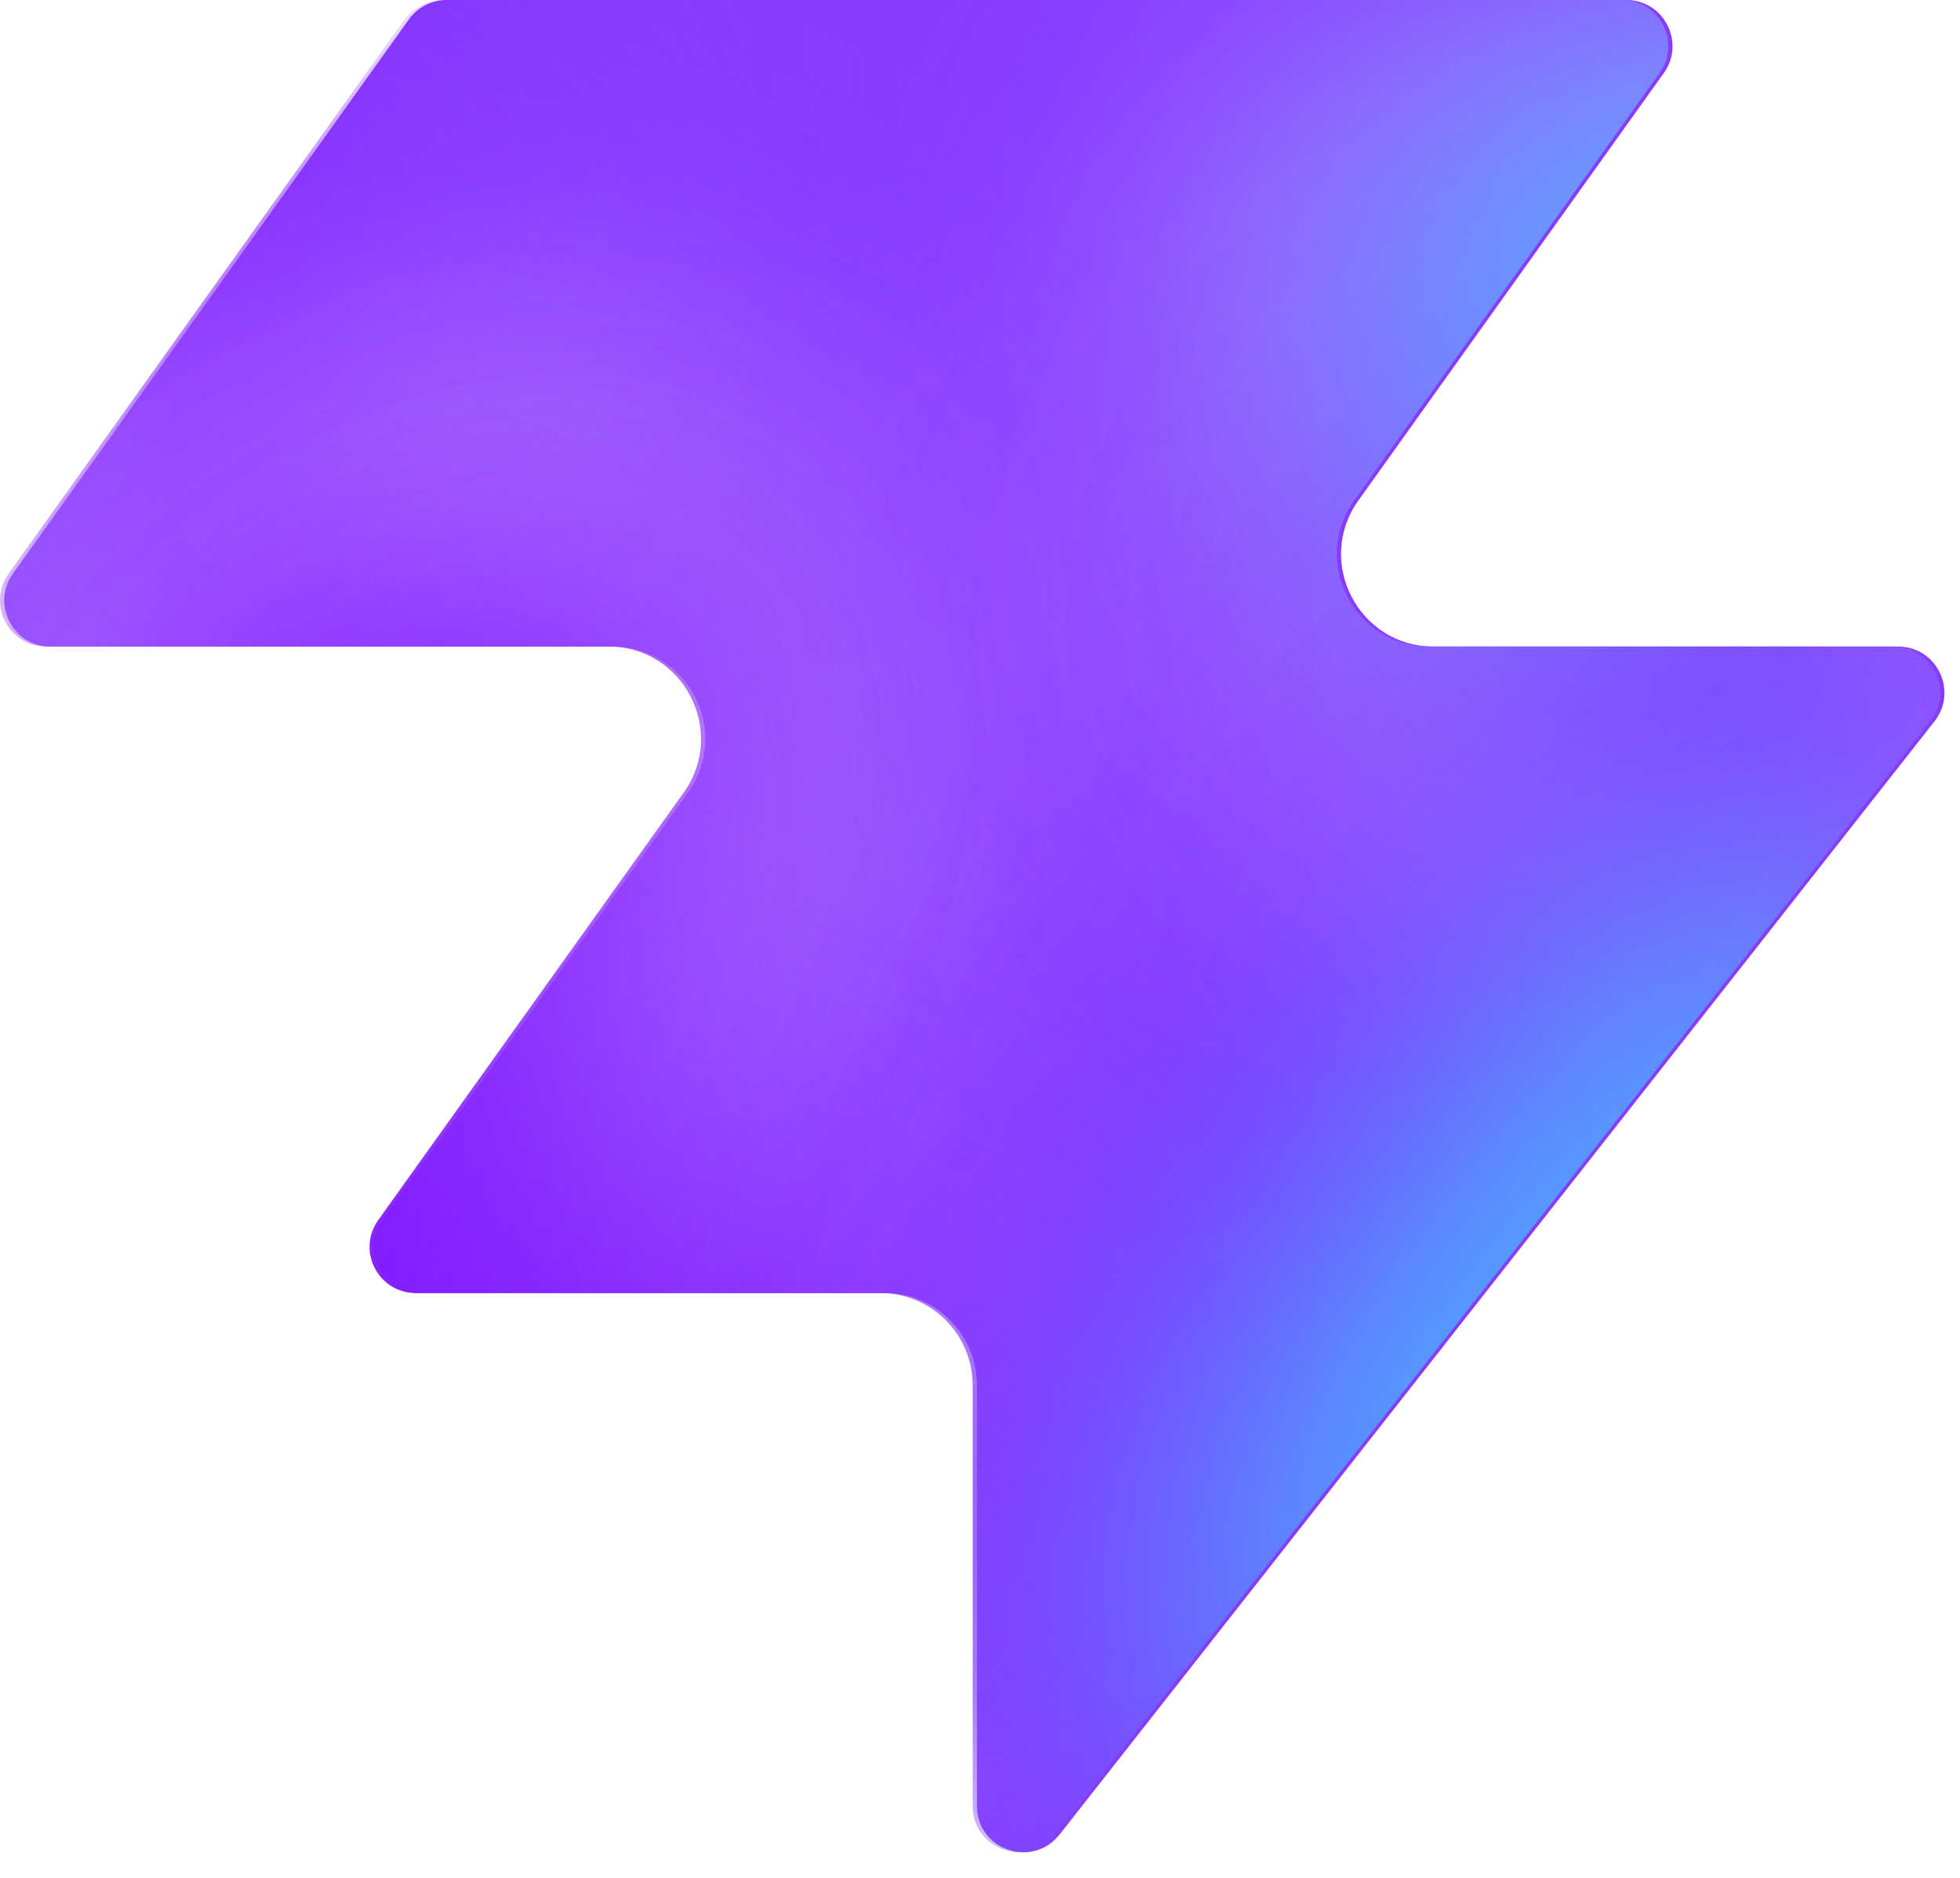
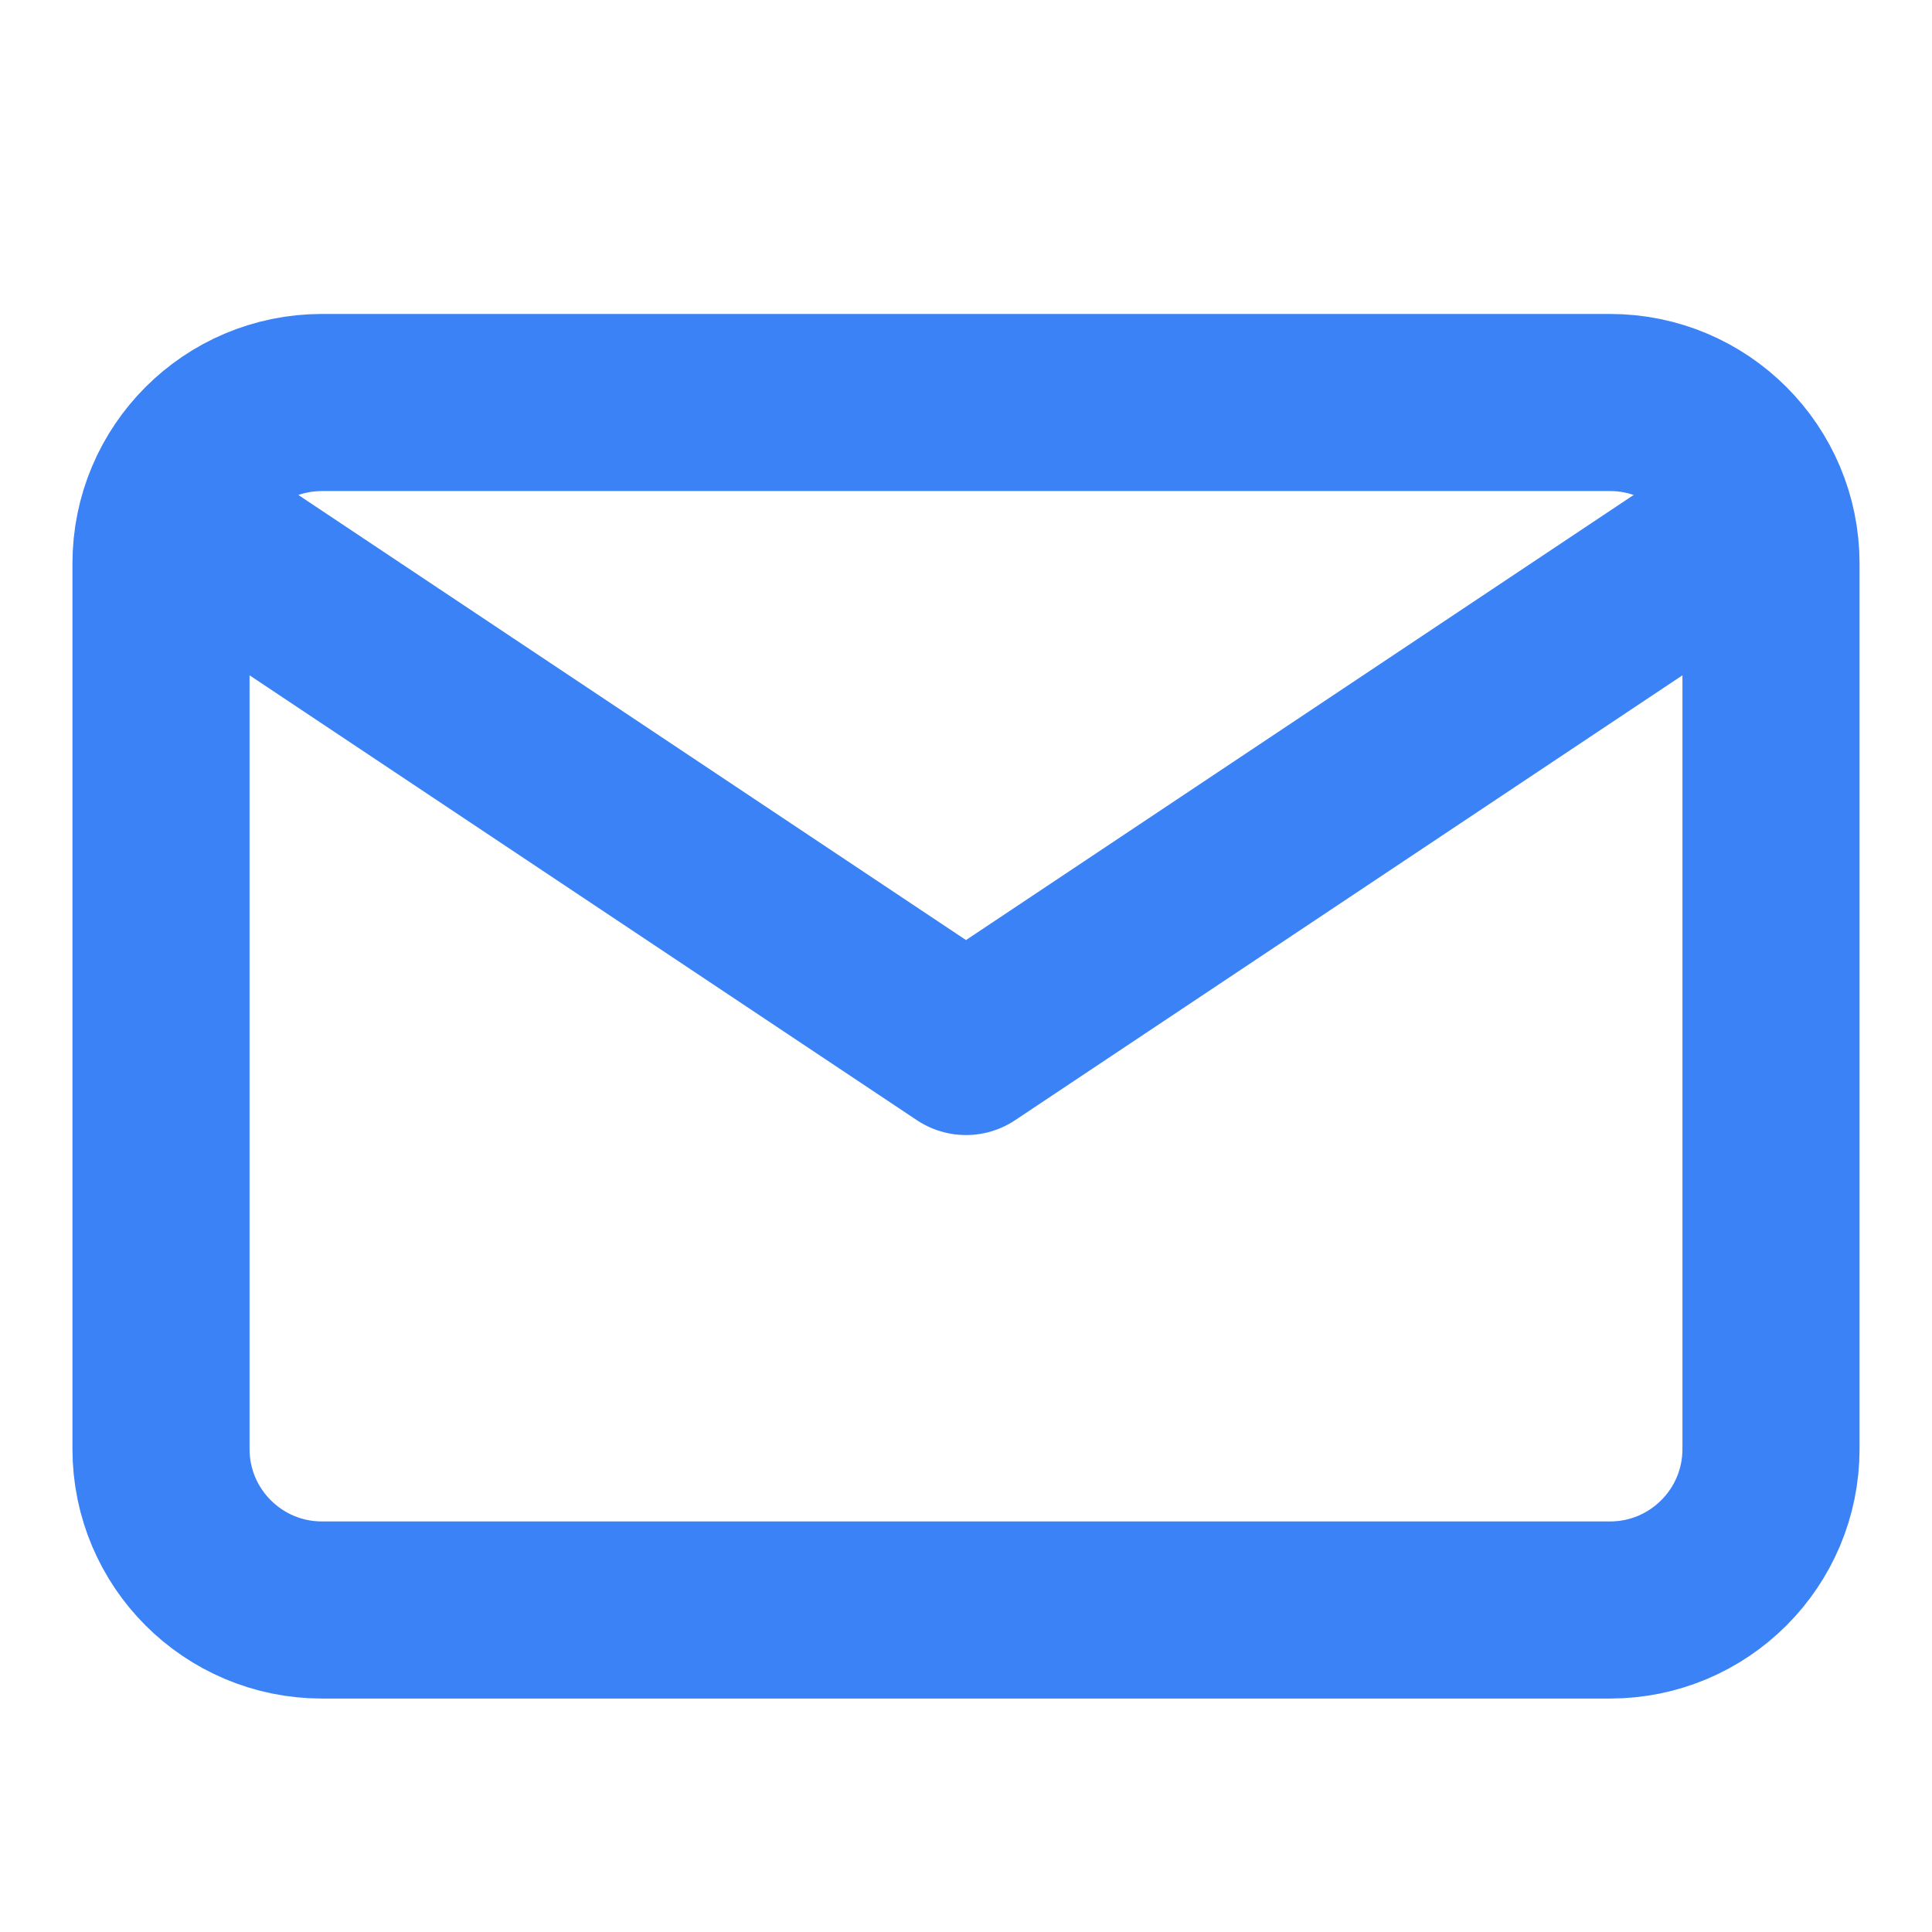
- <svg xmlns="http://www.w3.org/2000/svg" width="48" height="46" fill="none" viewBox="0 0 48 46">
-   <path fill="#863bff" d="M25.946 44.938c-.664.845-2.021.375-2.021-.698V33.937a2.26 2.26 0 0 0-2.262-2.262H10.287c-.92 0-1.456-1.04-.92-1.788l7.48-10.471c1.07-1.497 0-3.578-1.842-3.578H1.237c-.92 0-1.456-1.04-.92-1.788L10.013.474c.214-.297.556-.474.92-.474h28.894c.92 0 1.456 1.04.92 1.788l-7.48 10.471c-1.07 1.498 0 3.579 1.842 3.579h11.377c.943 0 1.473 1.088.89 1.83L25.947 44.94z" style="fill:#863bff;fill:color(display-p3 .525 .23 1);fill-opacity:1" />
-   <mask id="a" width="48" height="46" x="0" y="0" maskUnits="userSpaceOnUse" style="mask-type:alpha">
-     <path fill="#000" d="M25.842 44.938c-.664.844-2.021.375-2.021-.698V33.937a2.26 2.26 0 0 0-2.262-2.262H10.183c-.92 0-1.456-1.04-.92-1.788l7.48-10.471c1.07-1.498 0-3.579-1.842-3.579H1.133c-.92 0-1.456-1.04-.92-1.787L9.91.473c.214-.297.556-.474.92-.474h28.894c.92 0 1.456 1.04.92 1.788l-7.48 10.471c-1.07 1.498 0 3.578 1.842 3.578h11.377c.943 0 1.473 1.088.89 1.832L25.843 44.94z" style="fill:#000;fill-opacity:1" />
-   </mask>
-   <g mask="url(#a)">
-     <g filter="url(#b)">
-       <ellipse cx="5.508" cy="14.704" fill="#ede6ff" rx="5.508" ry="14.704" style="fill:#ede6ff;fill:color(display-p3 .927 .903 1);fill-opacity:1" transform="matrix(.00324 1 1 -.00324 -4.47 31.516)" />
-     </g>
-     <g filter="url(#c)">
-       <ellipse cx="10.399" cy="29.851" fill="#ede6ff" rx="10.399" ry="29.851" style="fill:#ede6ff;fill:color(display-p3 .927 .903 1);fill-opacity:1" transform="matrix(.00324 1 1 -.00324 -39.328 7.883)" />
-     </g>
-     <g filter="url(#d)">
-       <ellipse cx="5.508" cy="30.487" fill="#7e14ff" rx="5.508" ry="30.487" style="fill:#7e14ff;fill:color(display-p3 .492 .077 1);fill-opacity:1" transform="rotate(89.814 -25.913 -14.639)scale(1 -1)" />
-     </g>
-     <g filter="url(#e)">
-       <ellipse cx="5.508" cy="30.599" fill="#7e14ff" rx="5.508" ry="30.599" style="fill:#7e14ff;fill:color(display-p3 .492 .077 1);fill-opacity:1" transform="rotate(89.814 -32.644 -3.334)scale(1 -1)" />
-     </g>
-     <g filter="url(#f)">
-       <ellipse cx="5.508" cy="30.599" fill="#7e14ff" rx="5.508" ry="30.599" style="fill:#7e14ff;fill:color(display-p3 .492 .077 1);fill-opacity:1" transform="matrix(.00324 1 1 -.00324 -34.34 30.47)" />
-     </g>
-     <g filter="url(#g)">
-       <ellipse cx="14.072" cy="22.078" fill="#ede6ff" rx="14.072" ry="22.078" style="fill:#ede6ff;fill:color(display-p3 .927 .903 1);fill-opacity:1" transform="rotate(93.35 24.506 48.493)scale(-1 1)" />
-     </g>
-     <g filter="url(#h)">
-       <ellipse cx="3.47" cy="21.501" fill="#7e14ff" rx="3.47" ry="21.501" style="fill:#7e14ff;fill:color(display-p3 .492 .077 1);fill-opacity:1" transform="rotate(89.009 28.708 47.59)scale(-1 1)" />
-     </g>
-     <g filter="url(#i)">
-       <ellipse cx="3.47" cy="21.501" fill="#7e14ff" rx="3.47" ry="21.501" style="fill:#7e14ff;fill:color(display-p3 .492 .077 1);fill-opacity:1" transform="rotate(89.009 28.708 47.59)scale(-1 1)" />
-     </g>
-     <g filter="url(#j)">
-       <ellipse cx=".387" cy="8.972" fill="#7e14ff" rx="4.407" ry="29.108" style="fill:#7e14ff;fill:color(display-p3 .492 .077 1);fill-opacity:1" transform="rotate(39.51 .387 8.972)" />
-     </g>
-     <g filter="url(#k)">
-       <ellipse cx="47.523" cy="-6.092" fill="#7e14ff" rx="4.407" ry="29.108" style="fill:#7e14ff;fill:color(display-p3 .492 .077 1);fill-opacity:1" transform="rotate(37.892 47.523 -6.092)" />
-     </g>
-     <g filter="url(#l)">
-       <ellipse cx="41.412" cy="6.333" fill="#47bfff" rx="5.971" ry="9.665" style="fill:#47bfff;fill:color(display-p3 .28 .748 1);fill-opacity:1" transform="rotate(37.892 41.412 6.333)" />
-     </g>
-     <g filter="url(#m)">
-       <ellipse cx="-1.879" cy="38.332" fill="#7e14ff" rx="4.407" ry="29.108" style="fill:#7e14ff;fill:color(display-p3 .492 .077 1);fill-opacity:1" transform="rotate(37.892 -1.88 38.332)" />
-     </g>
-     <g filter="url(#n)">
-       <ellipse cx="-1.879" cy="38.332" fill="#7e14ff" rx="4.407" ry="29.108" style="fill:#7e14ff;fill:color(display-p3 .492 .077 1);fill-opacity:1" transform="rotate(37.892 -1.88 38.332)" />
-     </g>
-     <g filter="url(#o)">
-       <ellipse cx="35.651" cy="29.907" fill="#7e14ff" rx="4.407" ry="29.108" style="fill:#7e14ff;fill:color(display-p3 .492 .077 1);fill-opacity:1" transform="rotate(37.892 35.651 29.907)" />
-     </g>
-     <g filter="url(#p)">
-       <ellipse cx="38.418" cy="32.4" fill="#47bfff" rx="5.971" ry="15.297" style="fill:#47bfff;fill:color(display-p3 .28 .748 1);fill-opacity:1" transform="rotate(37.892 38.418 32.4)" />
-     </g>
-   </g>
-   <defs>
-     <filter id="b" width="60.045" height="41.654" x="-19.77" y="16.149" color-interpolation-filters="sRGB" filterUnits="userSpaceOnUse">
-       <feFlood flood-opacity="0" result="BackgroundImageFix" />
-       <feBlend in="SourceGraphic" in2="BackgroundImageFix" result="shape" />
-       <feGaussianBlur result="effect1_foregroundBlur_2002_17158" stdDeviation="7.659" />
-     </filter>
-     <filter id="c" width="90.34" height="51.437" x="-54.613" y="-7.533" color-interpolation-filters="sRGB" filterUnits="userSpaceOnUse">
-       <feFlood flood-opacity="0" result="BackgroundImageFix" />
-       <feBlend in="SourceGraphic" in2="BackgroundImageFix" result="shape" />
-       <feGaussianBlur result="effect1_foregroundBlur_2002_17158" stdDeviation="7.659" />
-     </filter>
-     <filter id="d" width="79.355" height="29.4" x="-49.64" y="2.03" color-interpolation-filters="sRGB" filterUnits="userSpaceOnUse">
-       <feFlood flood-opacity="0" result="BackgroundImageFix" />
-       <feBlend in="SourceGraphic" in2="BackgroundImageFix" result="shape" />
-       <feGaussianBlur result="effect1_foregroundBlur_2002_17158" stdDeviation="4.596" />
-     </filter>
-     <filter id="e" width="79.579" height="29.4" x="-45.045" y="20.029" color-interpolation-filters="sRGB" filterUnits="userSpaceOnUse">
-       <feFlood flood-opacity="0" result="BackgroundImageFix" />
-       <feBlend in="SourceGraphic" in2="BackgroundImageFix" result="shape" />
-       <feGaussianBlur result="effect1_foregroundBlur_2002_17158" stdDeviation="4.596" />
-     </filter>
-     <filter id="f" width="79.579" height="29.4" x="-43.513" y="21.178" color-interpolation-filters="sRGB" filterUnits="userSpaceOnUse">
-       <feFlood flood-opacity="0" result="BackgroundImageFix" />
-       <feBlend in="SourceGraphic" in2="BackgroundImageFix" result="shape" />
-       <feGaussianBlur result="effect1_foregroundBlur_2002_17158" stdDeviation="4.596" />
-     </filter>
-     <filter id="g" width="74.749" height="58.852" x="15.756" y="-17.901" color-interpolation-filters="sRGB" filterUnits="userSpaceOnUse">
-       <feFlood flood-opacity="0" result="BackgroundImageFix" />
-       <feBlend in="SourceGraphic" in2="BackgroundImageFix" result="shape" />
-       <feGaussianBlur result="effect1_foregroundBlur_2002_17158" stdDeviation="7.659" />
-     </filter>
-     <filter id="h" width="61.377" height="25.362" x="23.548" y="2.284" color-interpolation-filters="sRGB" filterUnits="userSpaceOnUse">
-       <feFlood flood-opacity="0" result="BackgroundImageFix" />
-       <feBlend in="SourceGraphic" in2="BackgroundImageFix" result="shape" />
-       <feGaussianBlur result="effect1_foregroundBlur_2002_17158" stdDeviation="4.596" />
-     </filter>
-     <filter id="i" width="61.377" height="25.362" x="23.548" y="2.284" color-interpolation-filters="sRGB" filterUnits="userSpaceOnUse">
-       <feFlood flood-opacity="0" result="BackgroundImageFix" />
-       <feBlend in="SourceGraphic" in2="BackgroundImageFix" result="shape" />
-       <feGaussianBlur result="effect1_foregroundBlur_2002_17158" stdDeviation="4.596" />
-     </filter>
-     <filter id="j" width="56.045" height="63.649" x="-27.636" y="-22.853" color-interpolation-filters="sRGB" filterUnits="userSpaceOnUse">
-       <feFlood flood-opacity="0" result="BackgroundImageFix" />
-       <feBlend in="SourceGraphic" in2="BackgroundImageFix" result="shape" />
-       <feGaussianBlur result="effect1_foregroundBlur_2002_17158" stdDeviation="4.596" />
-     </filter>
-     <filter id="k" width="54.814" height="64.646" x="20.116" y="-38.415" color-interpolation-filters="sRGB" filterUnits="userSpaceOnUse">
-       <feFlood flood-opacity="0" result="BackgroundImageFix" />
-       <feBlend in="SourceGraphic" in2="BackgroundImageFix" result="shape" />
-       <feGaussianBlur result="effect1_foregroundBlur_2002_17158" stdDeviation="4.596" />
-     </filter>
-     <filter id="l" width="33.541" height="35.313" x="24.641" y="-11.323" color-interpolation-filters="sRGB" filterUnits="userSpaceOnUse">
-       <feFlood flood-opacity="0" result="BackgroundImageFix" />
-       <feBlend in="SourceGraphic" in2="BackgroundImageFix" result="shape" />
-       <feGaussianBlur result="effect1_foregroundBlur_2002_17158" stdDeviation="4.596" />
-     </filter>
-     <filter id="m" width="54.814" height="64.646" x="-29.286" y="6.009" color-interpolation-filters="sRGB" filterUnits="userSpaceOnUse">
-       <feFlood flood-opacity="0" result="BackgroundImageFix" />
-       <feBlend in="SourceGraphic" in2="BackgroundImageFix" result="shape" />
-       <feGaussianBlur result="effect1_foregroundBlur_2002_17158" stdDeviation="4.596" />
-     </filter>
-     <filter id="n" width="54.814" height="64.646" x="-29.286" y="6.009" color-interpolation-filters="sRGB" filterUnits="userSpaceOnUse">
-       <feFlood flood-opacity="0" result="BackgroundImageFix" />
-       <feBlend in="SourceGraphic" in2="BackgroundImageFix" result="shape" />
-       <feGaussianBlur result="effect1_foregroundBlur_2002_17158" stdDeviation="4.596" />
-     </filter>
-     <filter id="o" width="54.814" height="64.646" x="8.244" y="-2.416" color-interpolation-filters="sRGB" filterUnits="userSpaceOnUse">
-       <feFlood flood-opacity="0" result="BackgroundImageFix" />
-       <feBlend in="SourceGraphic" in2="BackgroundImageFix" result="shape" />
-       <feGaussianBlur result="effect1_foregroundBlur_2002_17158" stdDeviation="4.596" />
-     </filter>
-     <filter id="p" width="39.409" height="43.623" x="18.713" y="10.588" color-interpolation-filters="sRGB" filterUnits="userSpaceOnUse">
-       <feFlood flood-opacity="0" result="BackgroundImageFix" />
-       <feBlend in="SourceGraphic" in2="BackgroundImageFix" result="shape" />
-       <feGaussianBlur result="effect1_foregroundBlur_2002_17158" stdDeviation="4.596" />
-     </filter>
-   </defs>
+ <svg xmlns="http://www.w3.org/2000/svg" width="24" height="24" viewBox="0 0 24 24" fill="none" stroke="#3b82f6" stroke-width="2.2" stroke-linecap="round" stroke-linejoin="round">
+   <rect x="2" y="5" width="20" height="15" rx="2" />
+   <path d="m3 7 9 6 9-6" />
</svg>
